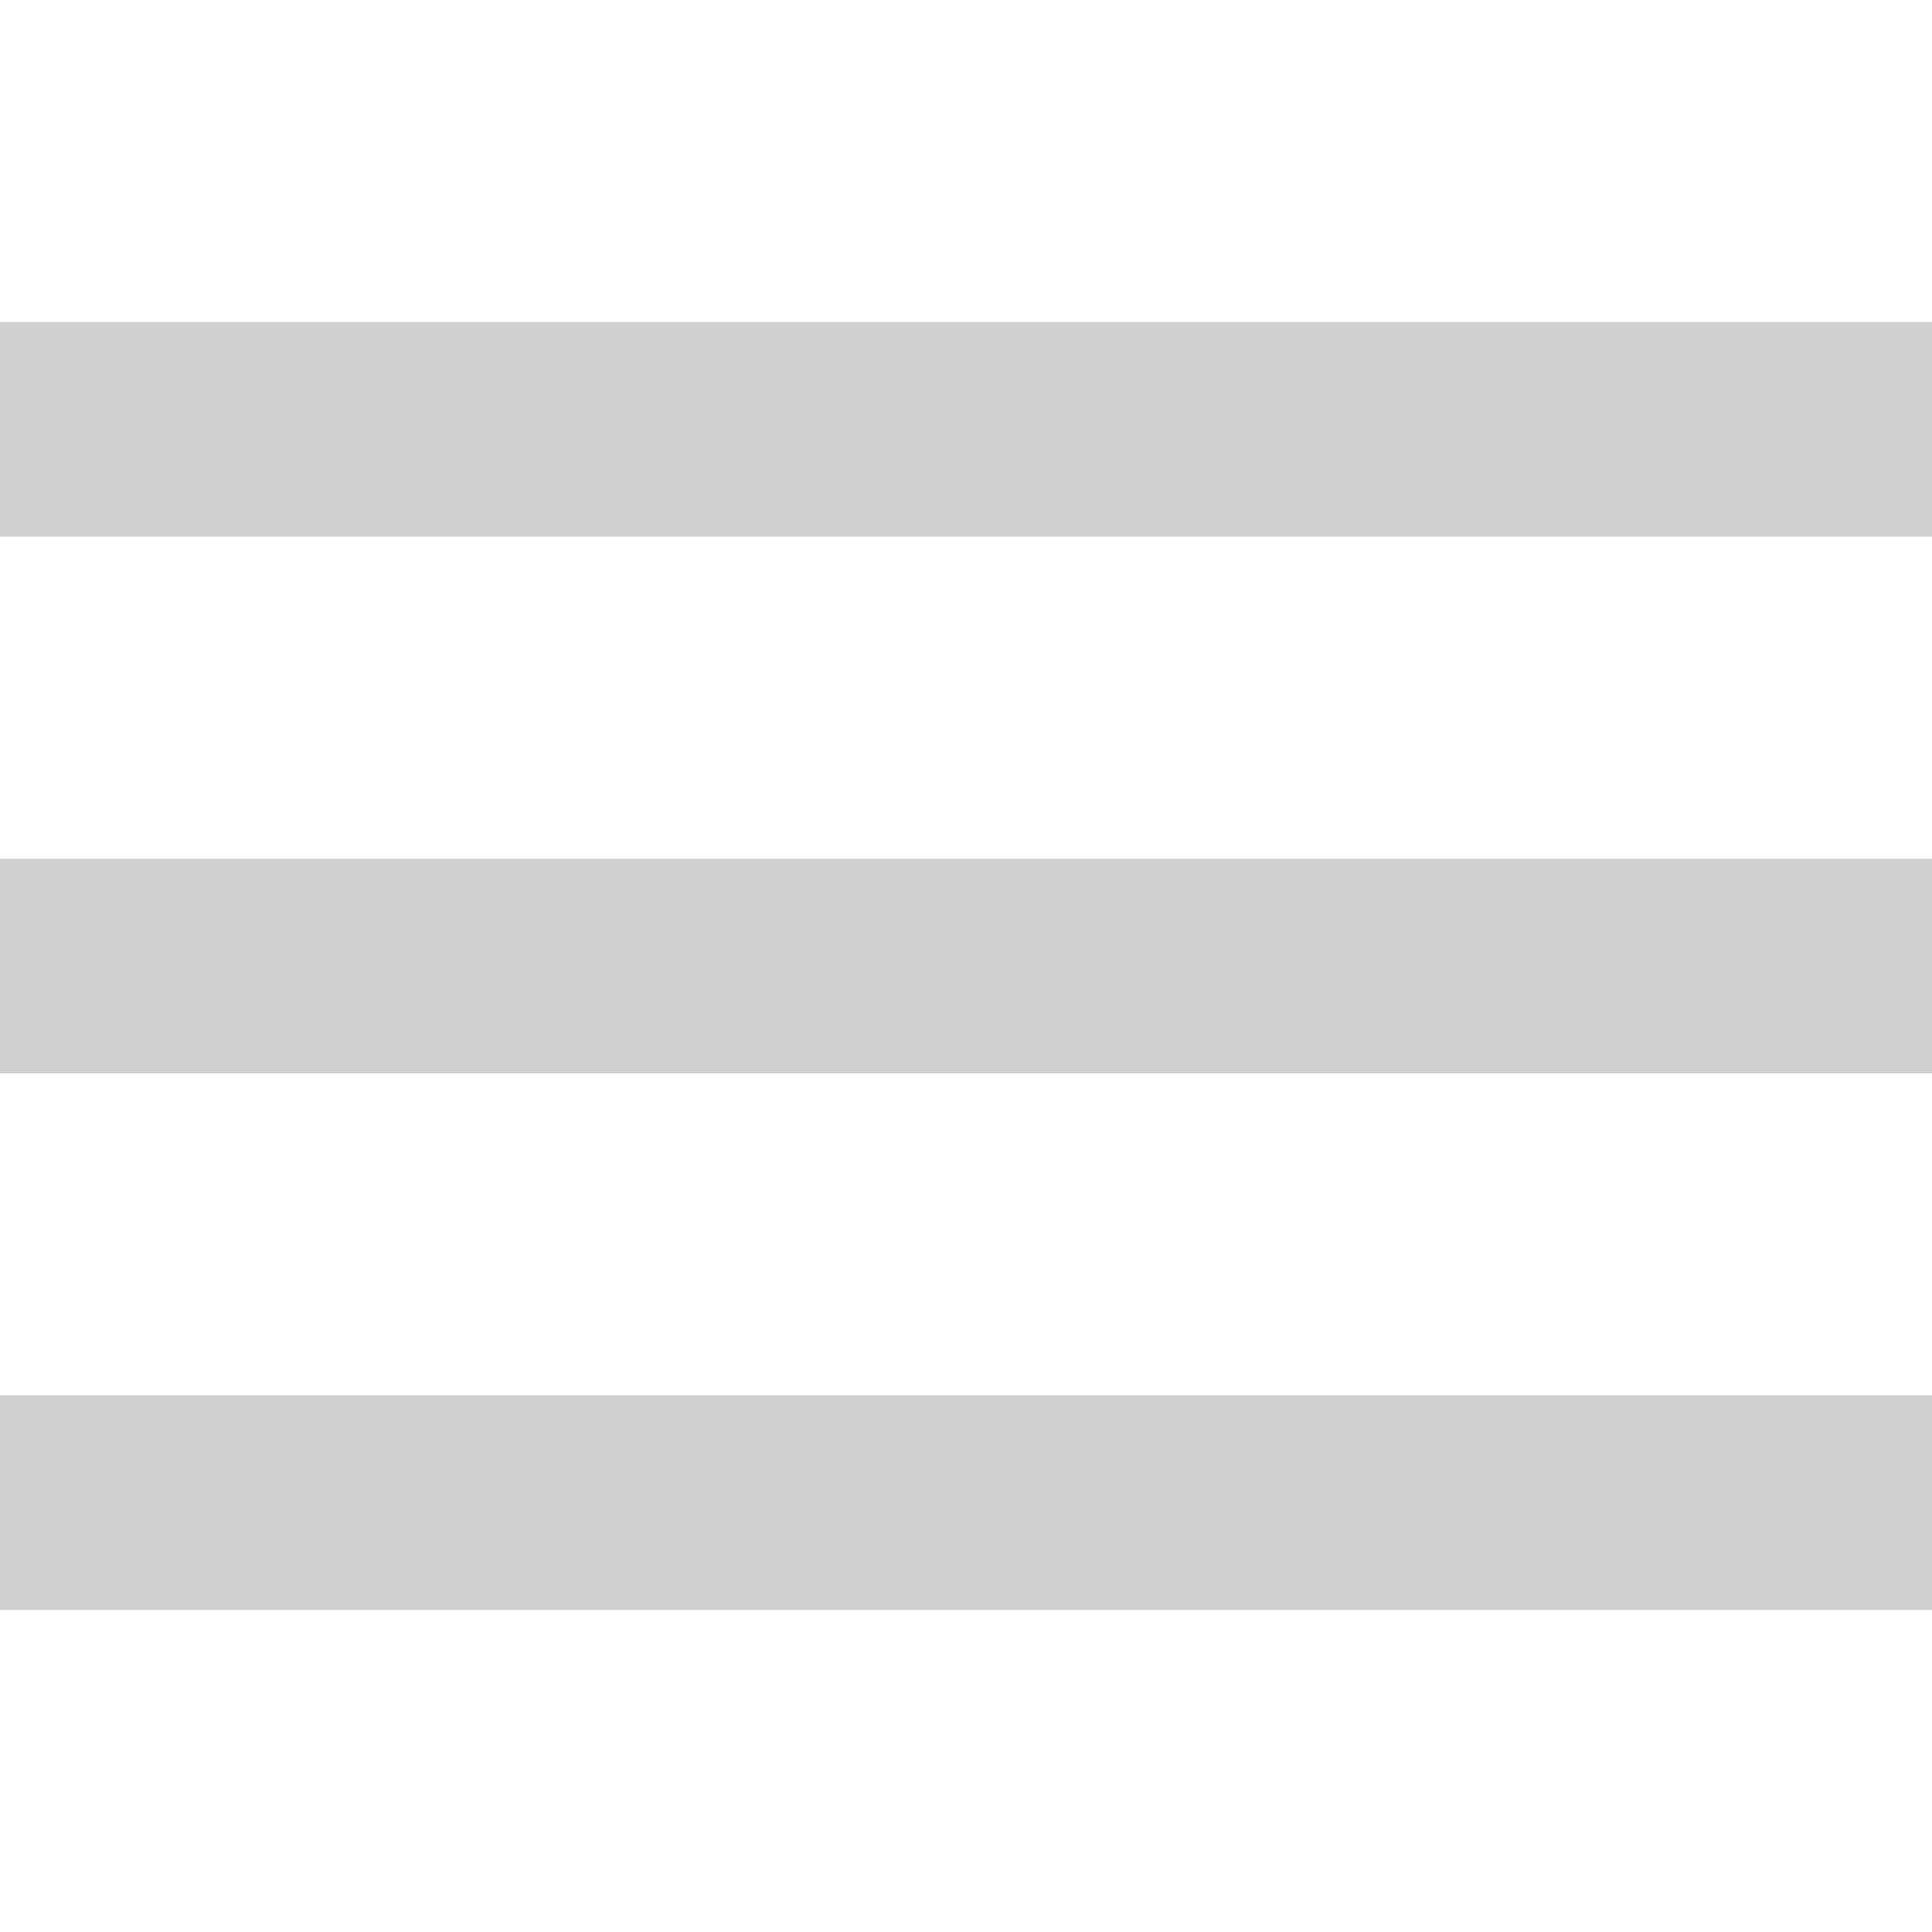
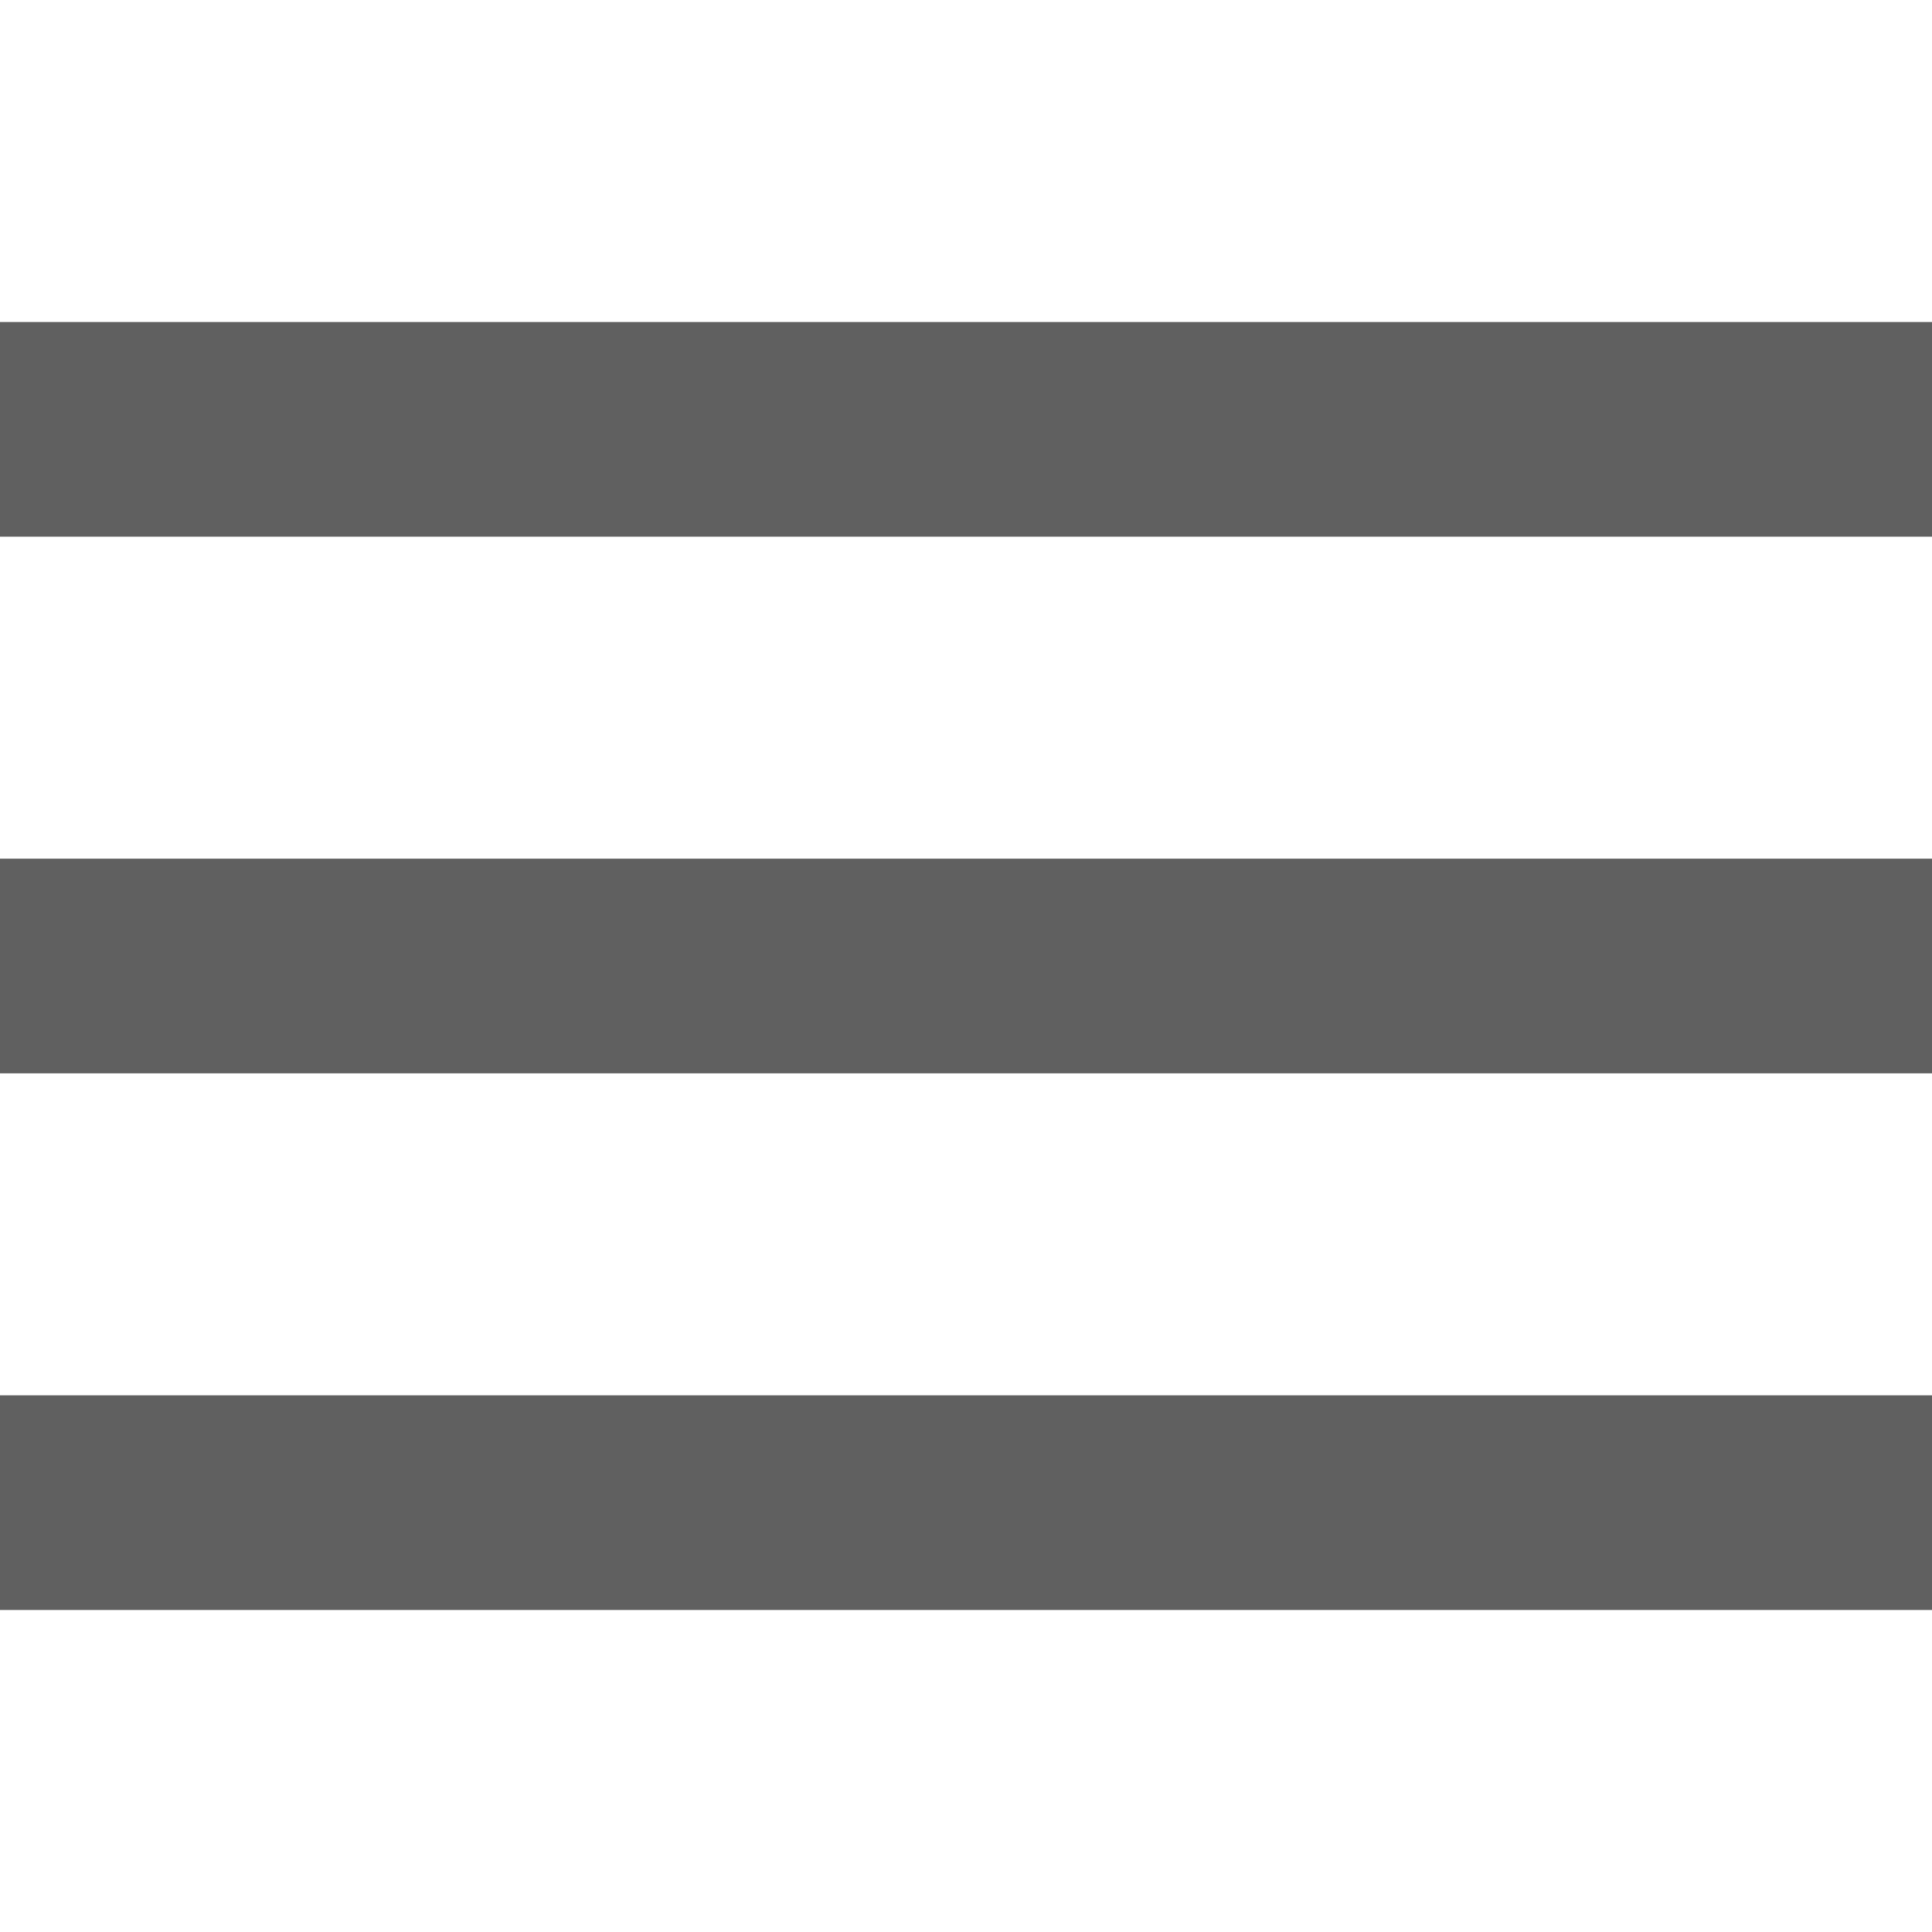
- <svg xmlns="http://www.w3.org/2000/svg" version="1.1" id="Capa_1" fill="#d0d0d0" x="0px" y="0px" viewBox="0 0 384 384" style="enable-background:new 0 0 384 384;" xml:space="preserve">
+ <svg xmlns="http://www.w3.org/2000/svg" version="1.1" id="Capa_1" fill="#606060" x="0px" y="0px" viewBox="0 0 384 384" style="enable-background:new 0 0 384 384;" xml:space="preserve">
  <g>
    <g>
      <g>
        <rect x="0" y="277.333" width="384" height="42.667" />
        <rect x="0" y="170.667" width="384" height="42.667" />
        <rect x="0" y="64" width="384" height="42.667" />
      </g>
    </g>
  </g>
</svg>
